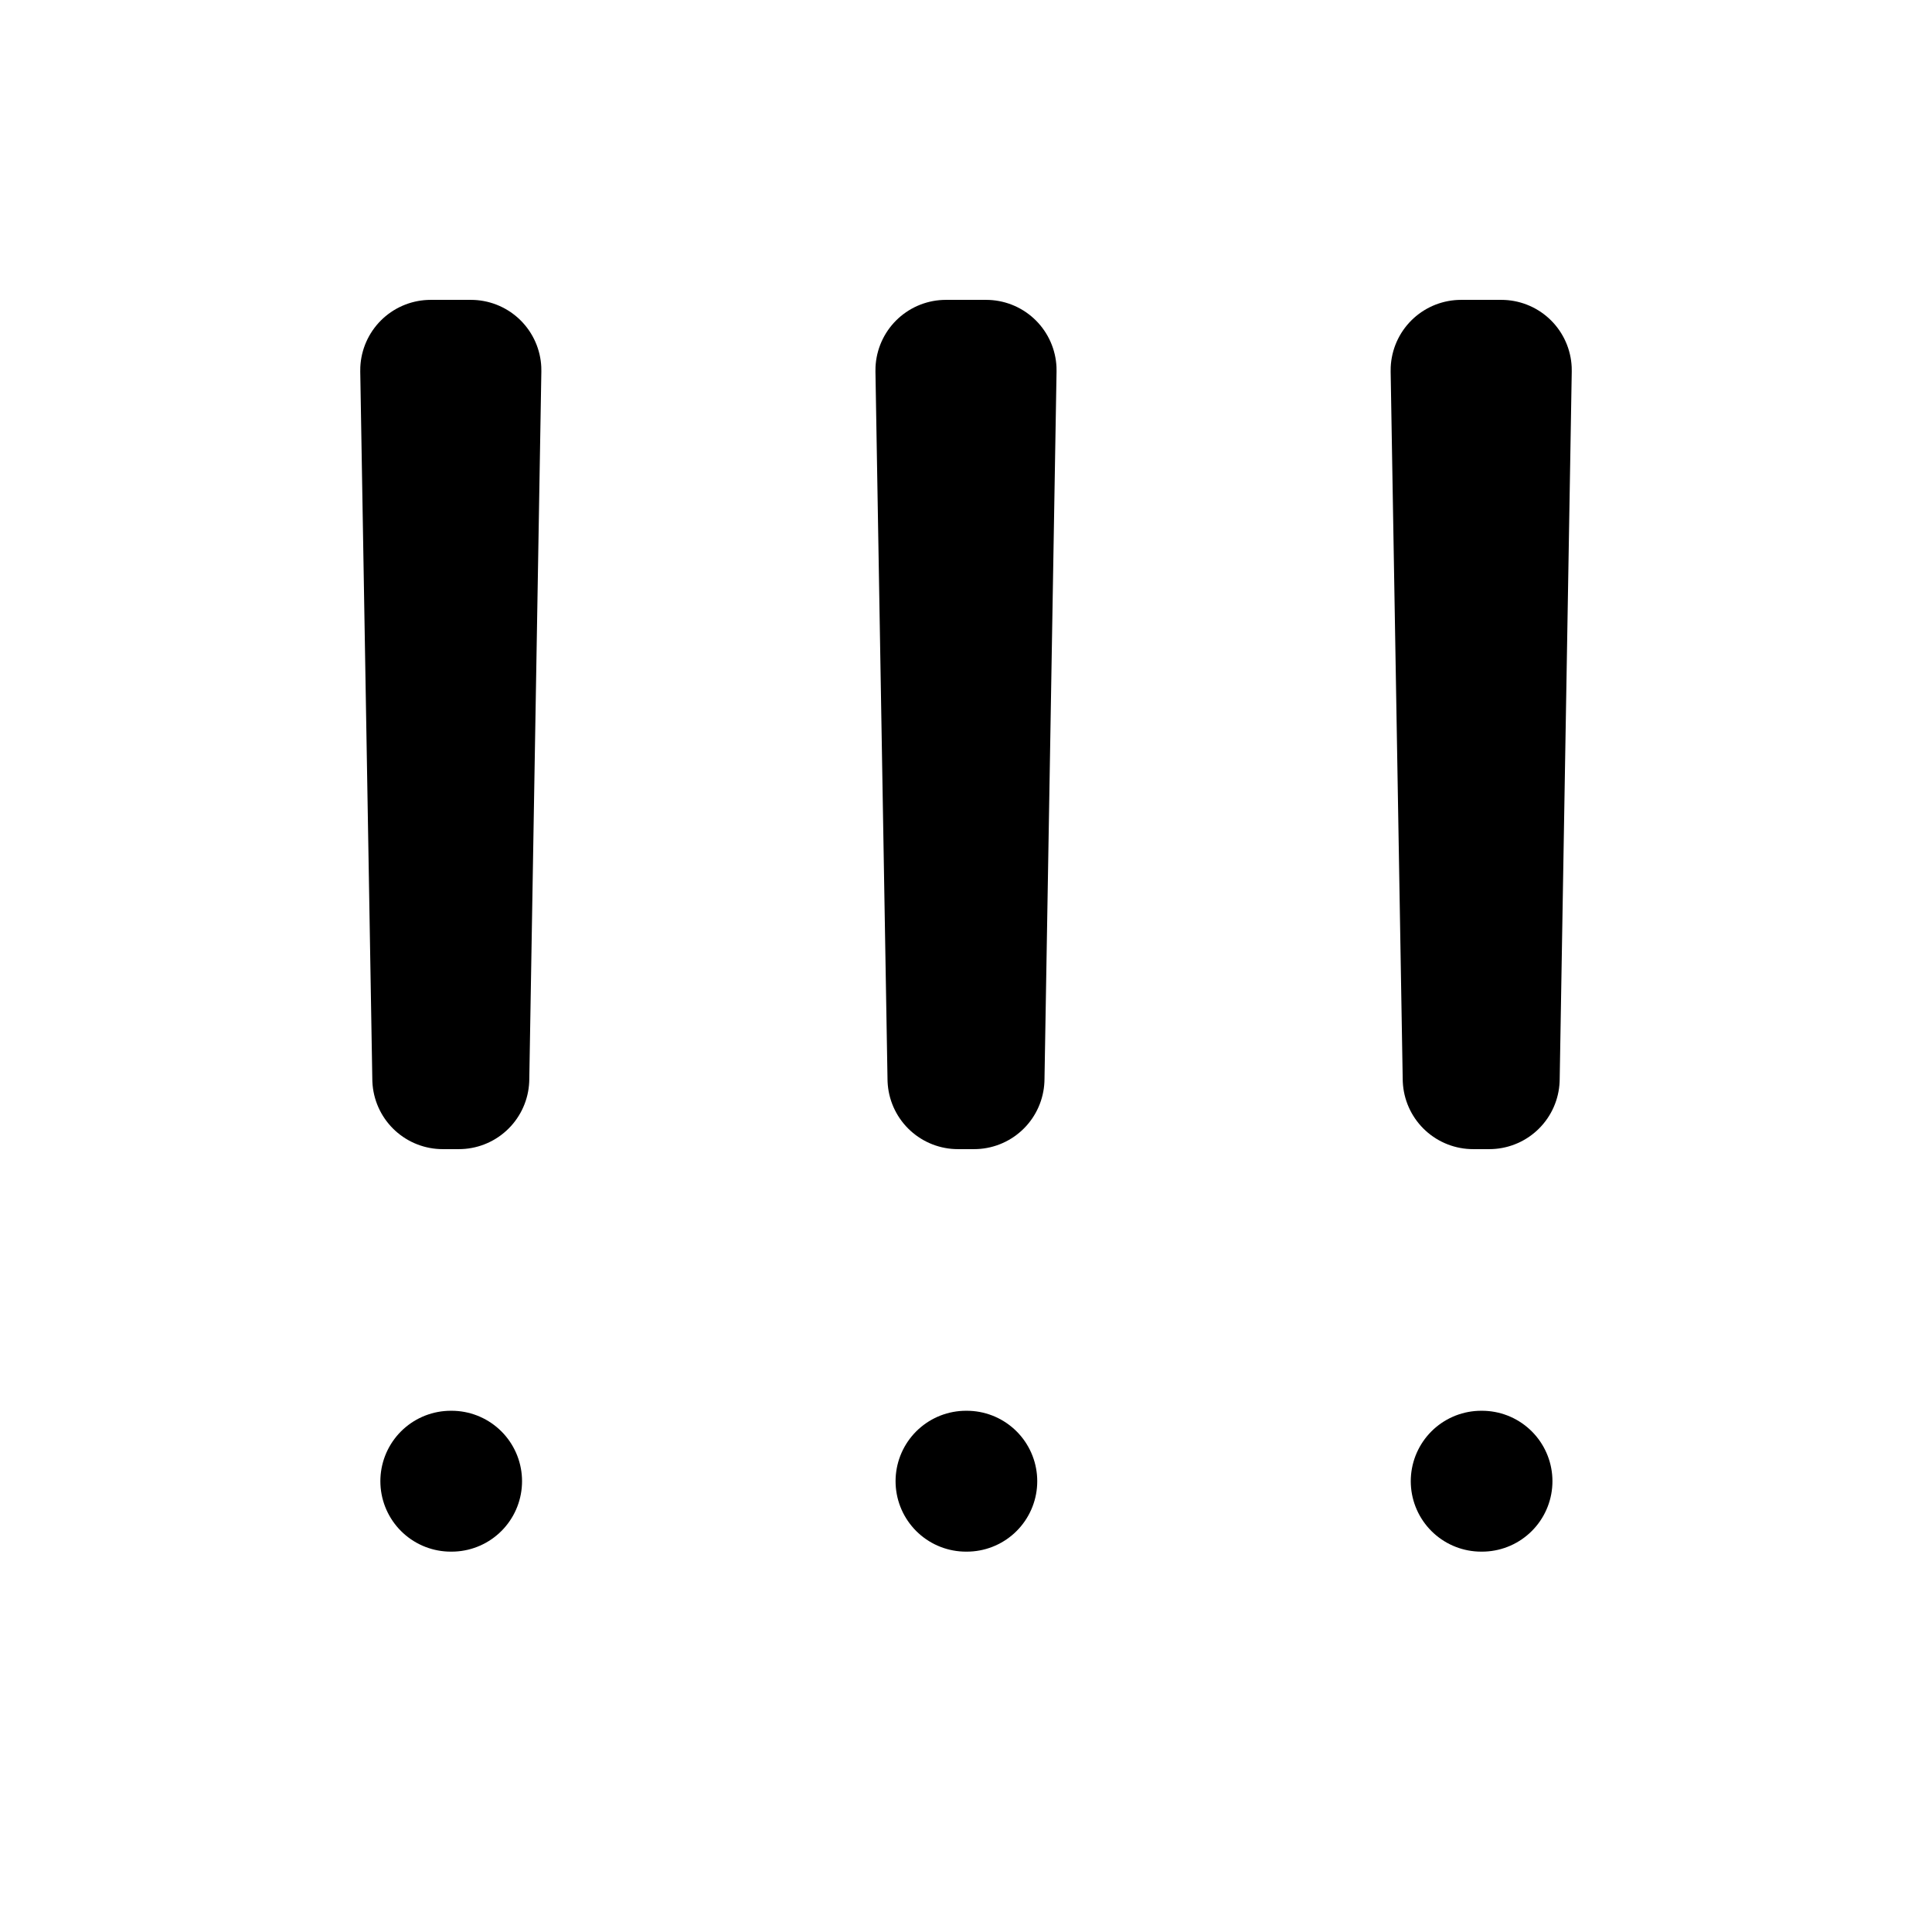
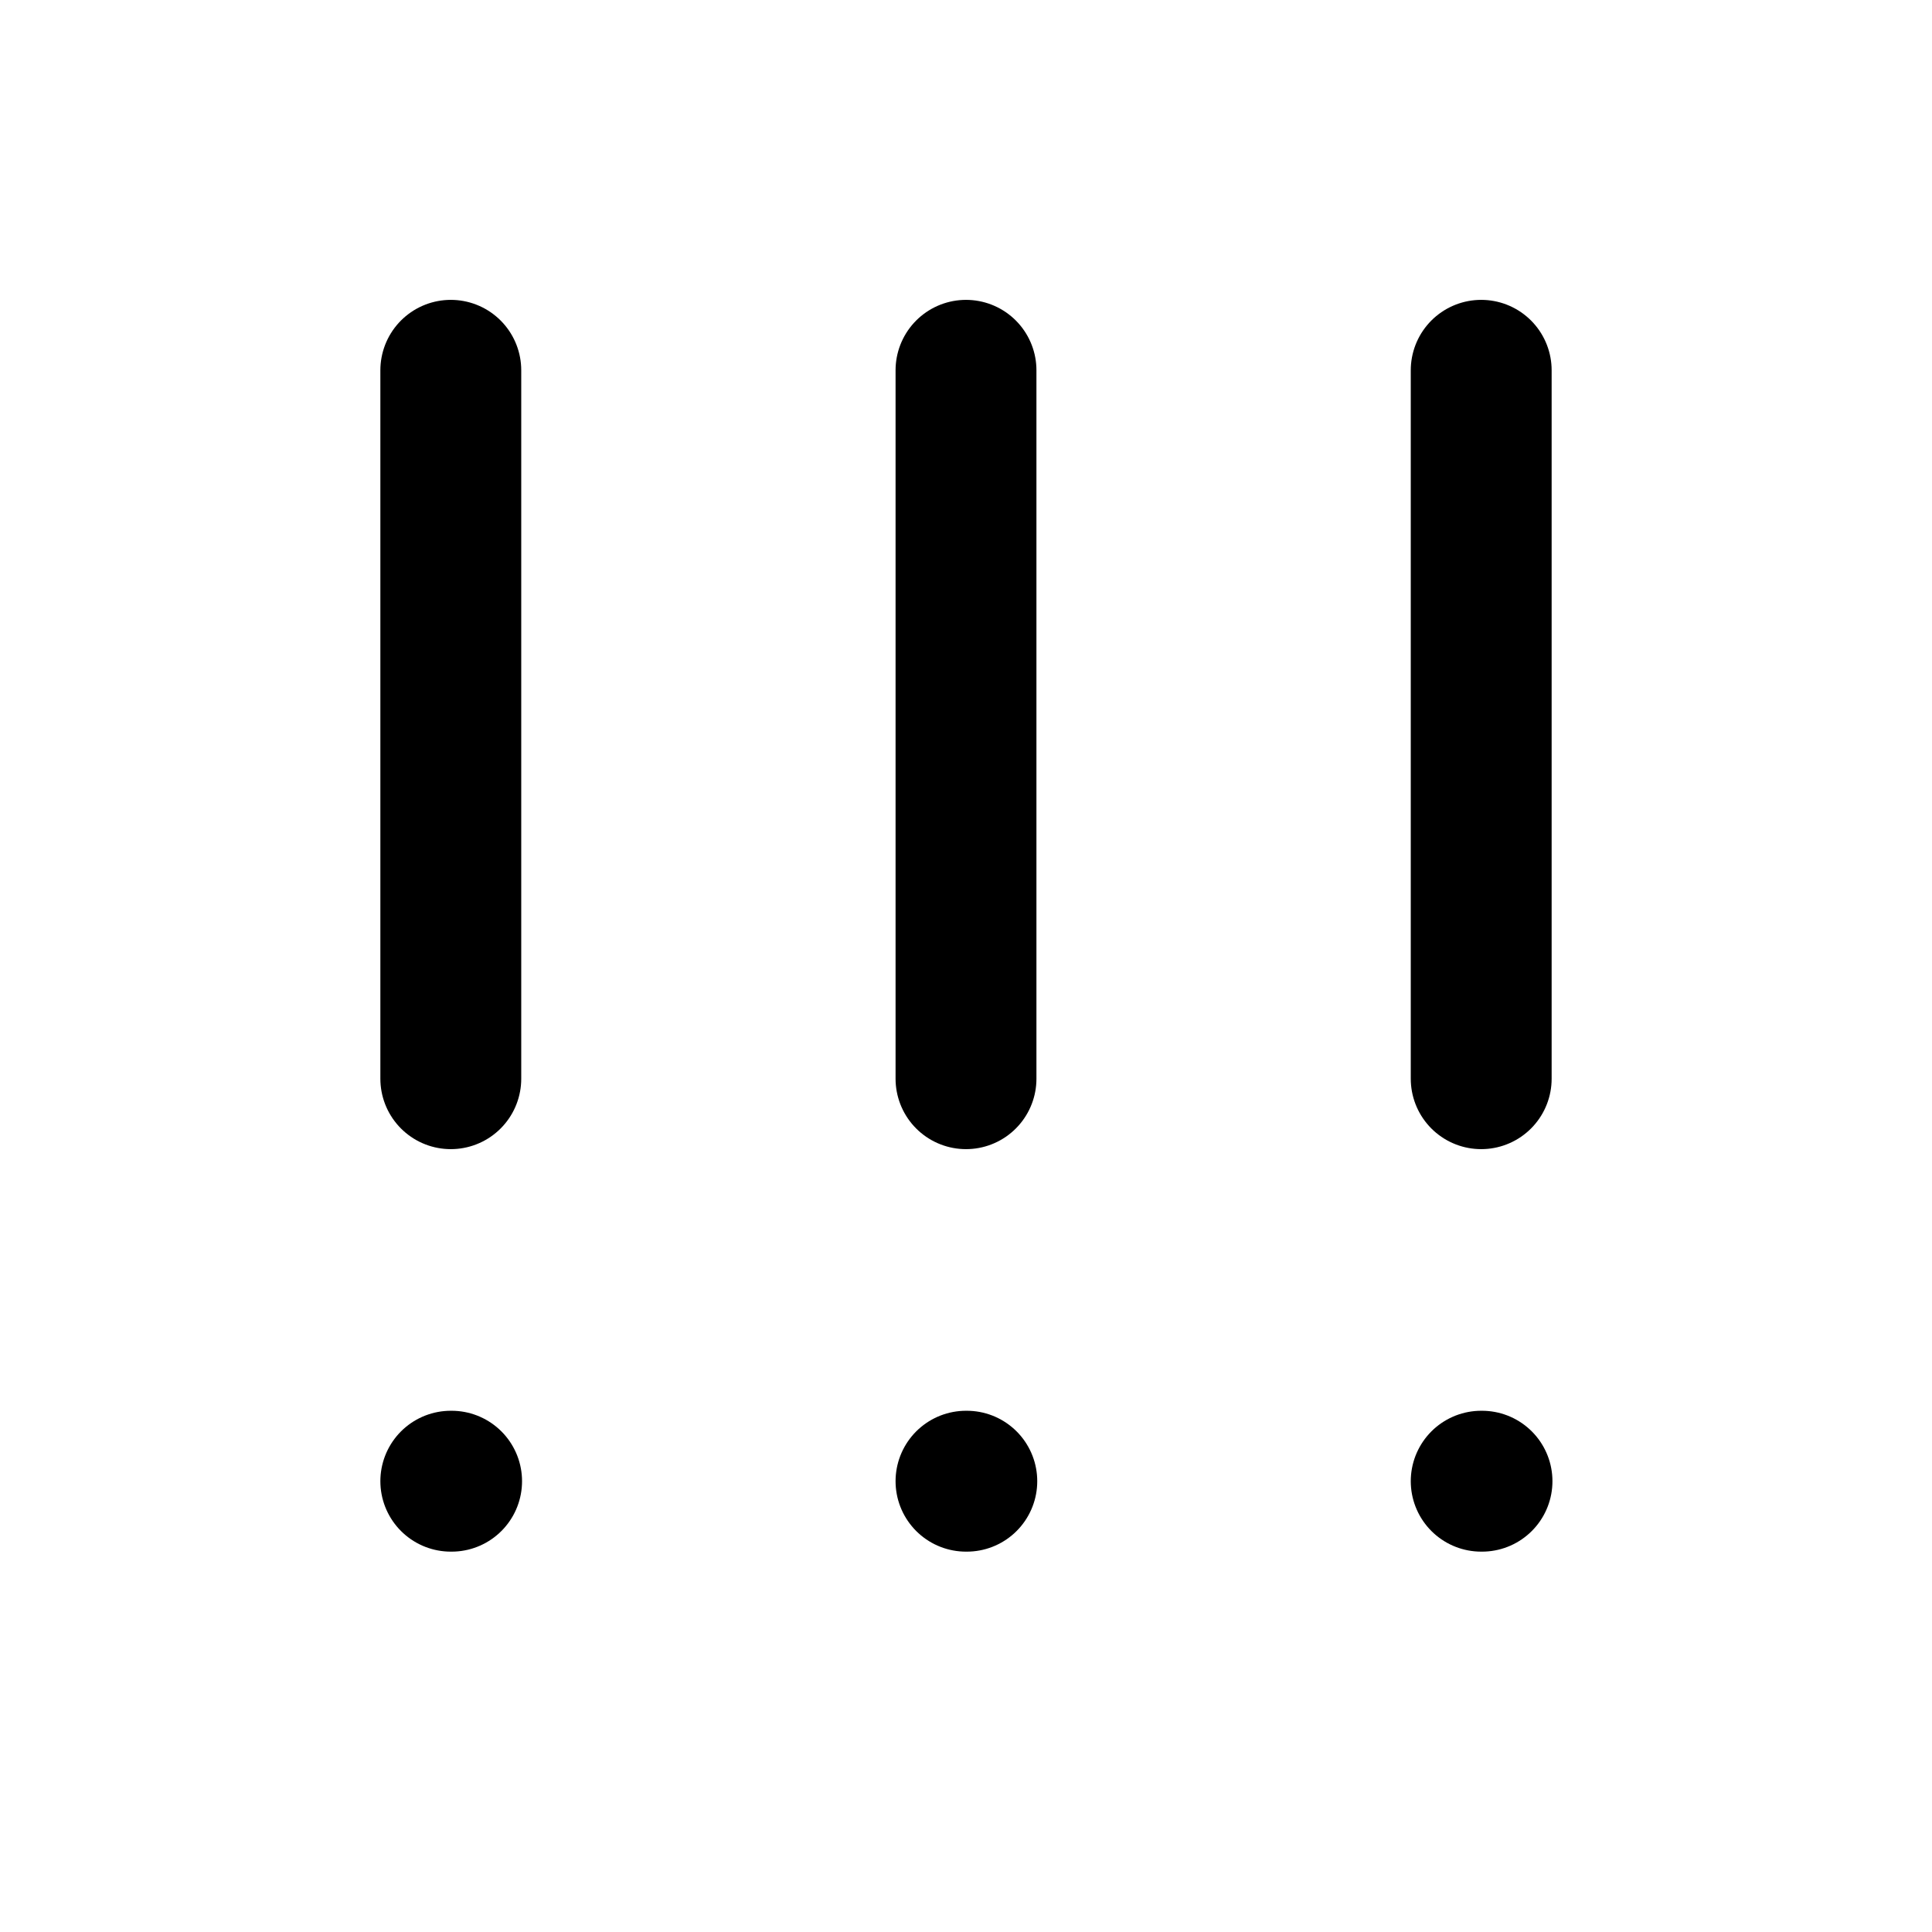
<svg xmlns="http://www.w3.org/2000/svg" width="24" height="24" viewBox="0 0 24 24" fill="none" stroke="#000000" stroke-width="1.75" stroke-linecap="round" stroke-linejoin="round">
-   <path d="M5.35 4.6 L5.85 4.6 L5.7 13.4 L5.5 13.4 Z" />
+   <path d="M 5.6 4.6 L 5.6 13.4" />
  <path d="M 5.6 18.4 L 5.61 18.4" />
-   <path d="M11.75 4.6 L12.25 4.6 L12.1 13.4 L11.9 13.4 Z" />
+   <path d="M 12 4.6 L 12 13.4" />
  <path d="M 12 18.4 L 12.01 18.4" />
-   <path d="M18.15 4.6 L18.65 4.6 L18.5 13.4 L18.3 13.4 Z" />
+   <path d="M 18.4 4.6 L 18.4 13.4" />
  <path d="M 18.4 18.4 L 18.41 18.4" />
</svg>
